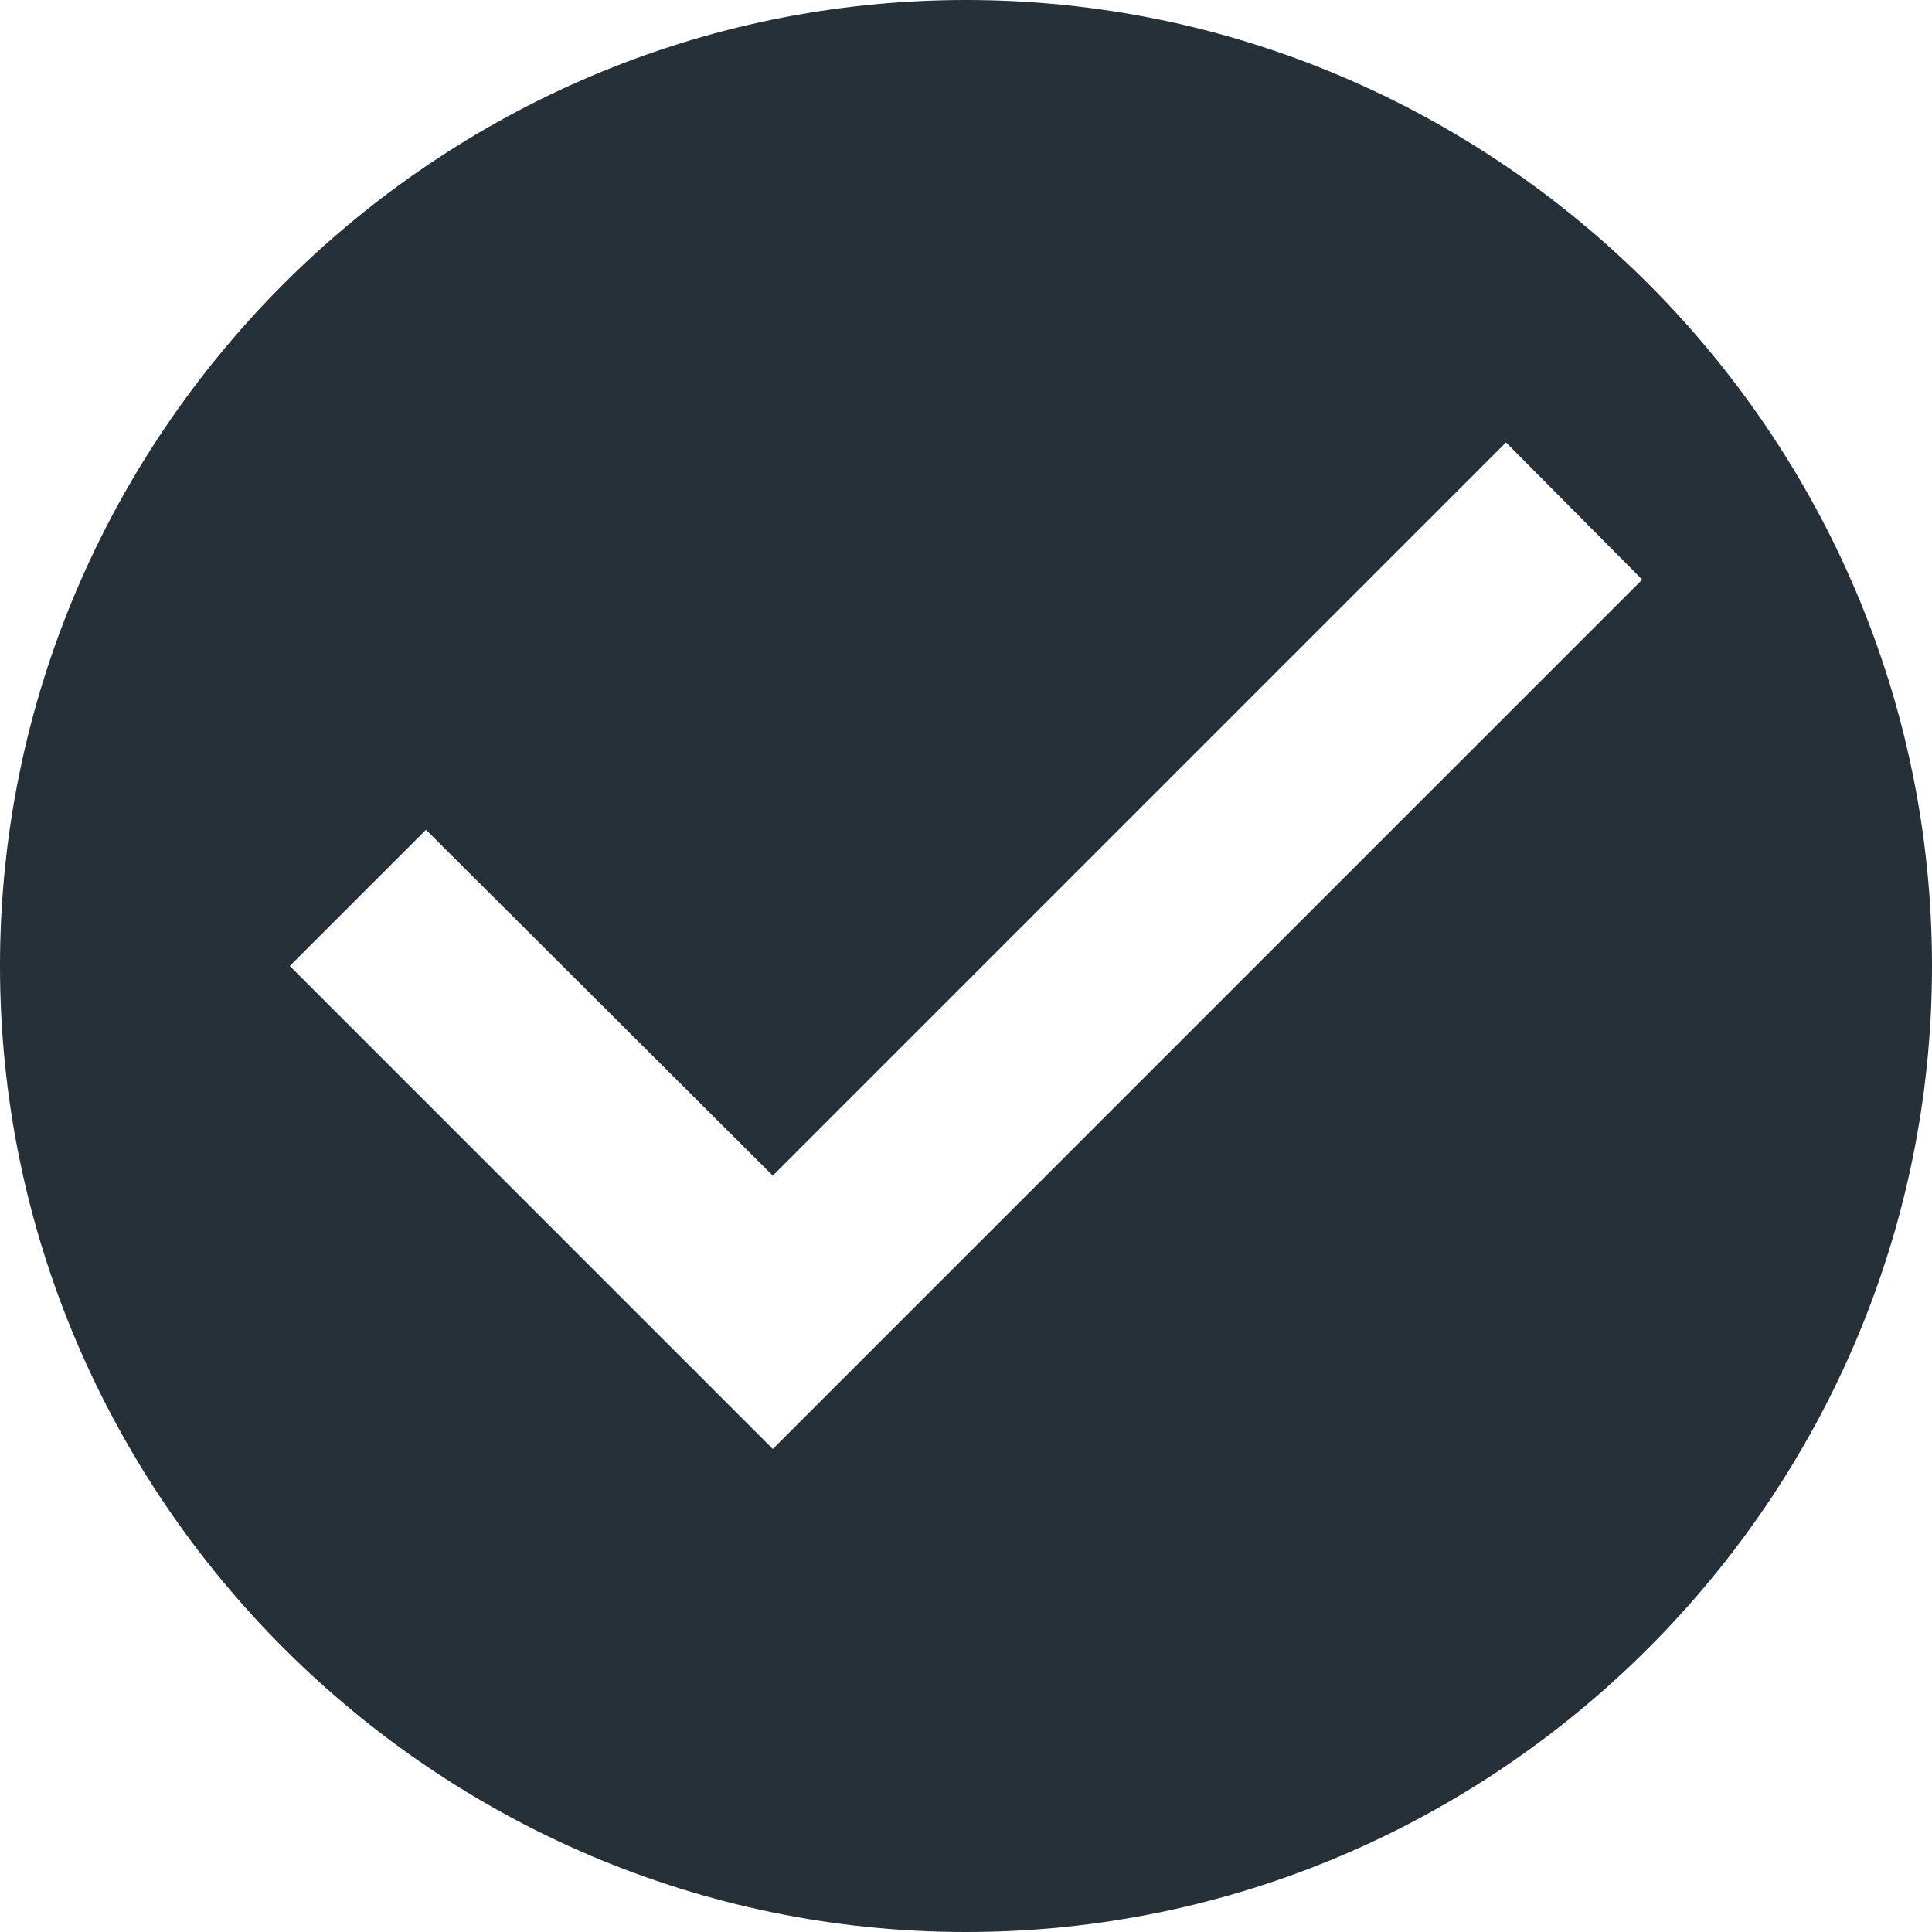
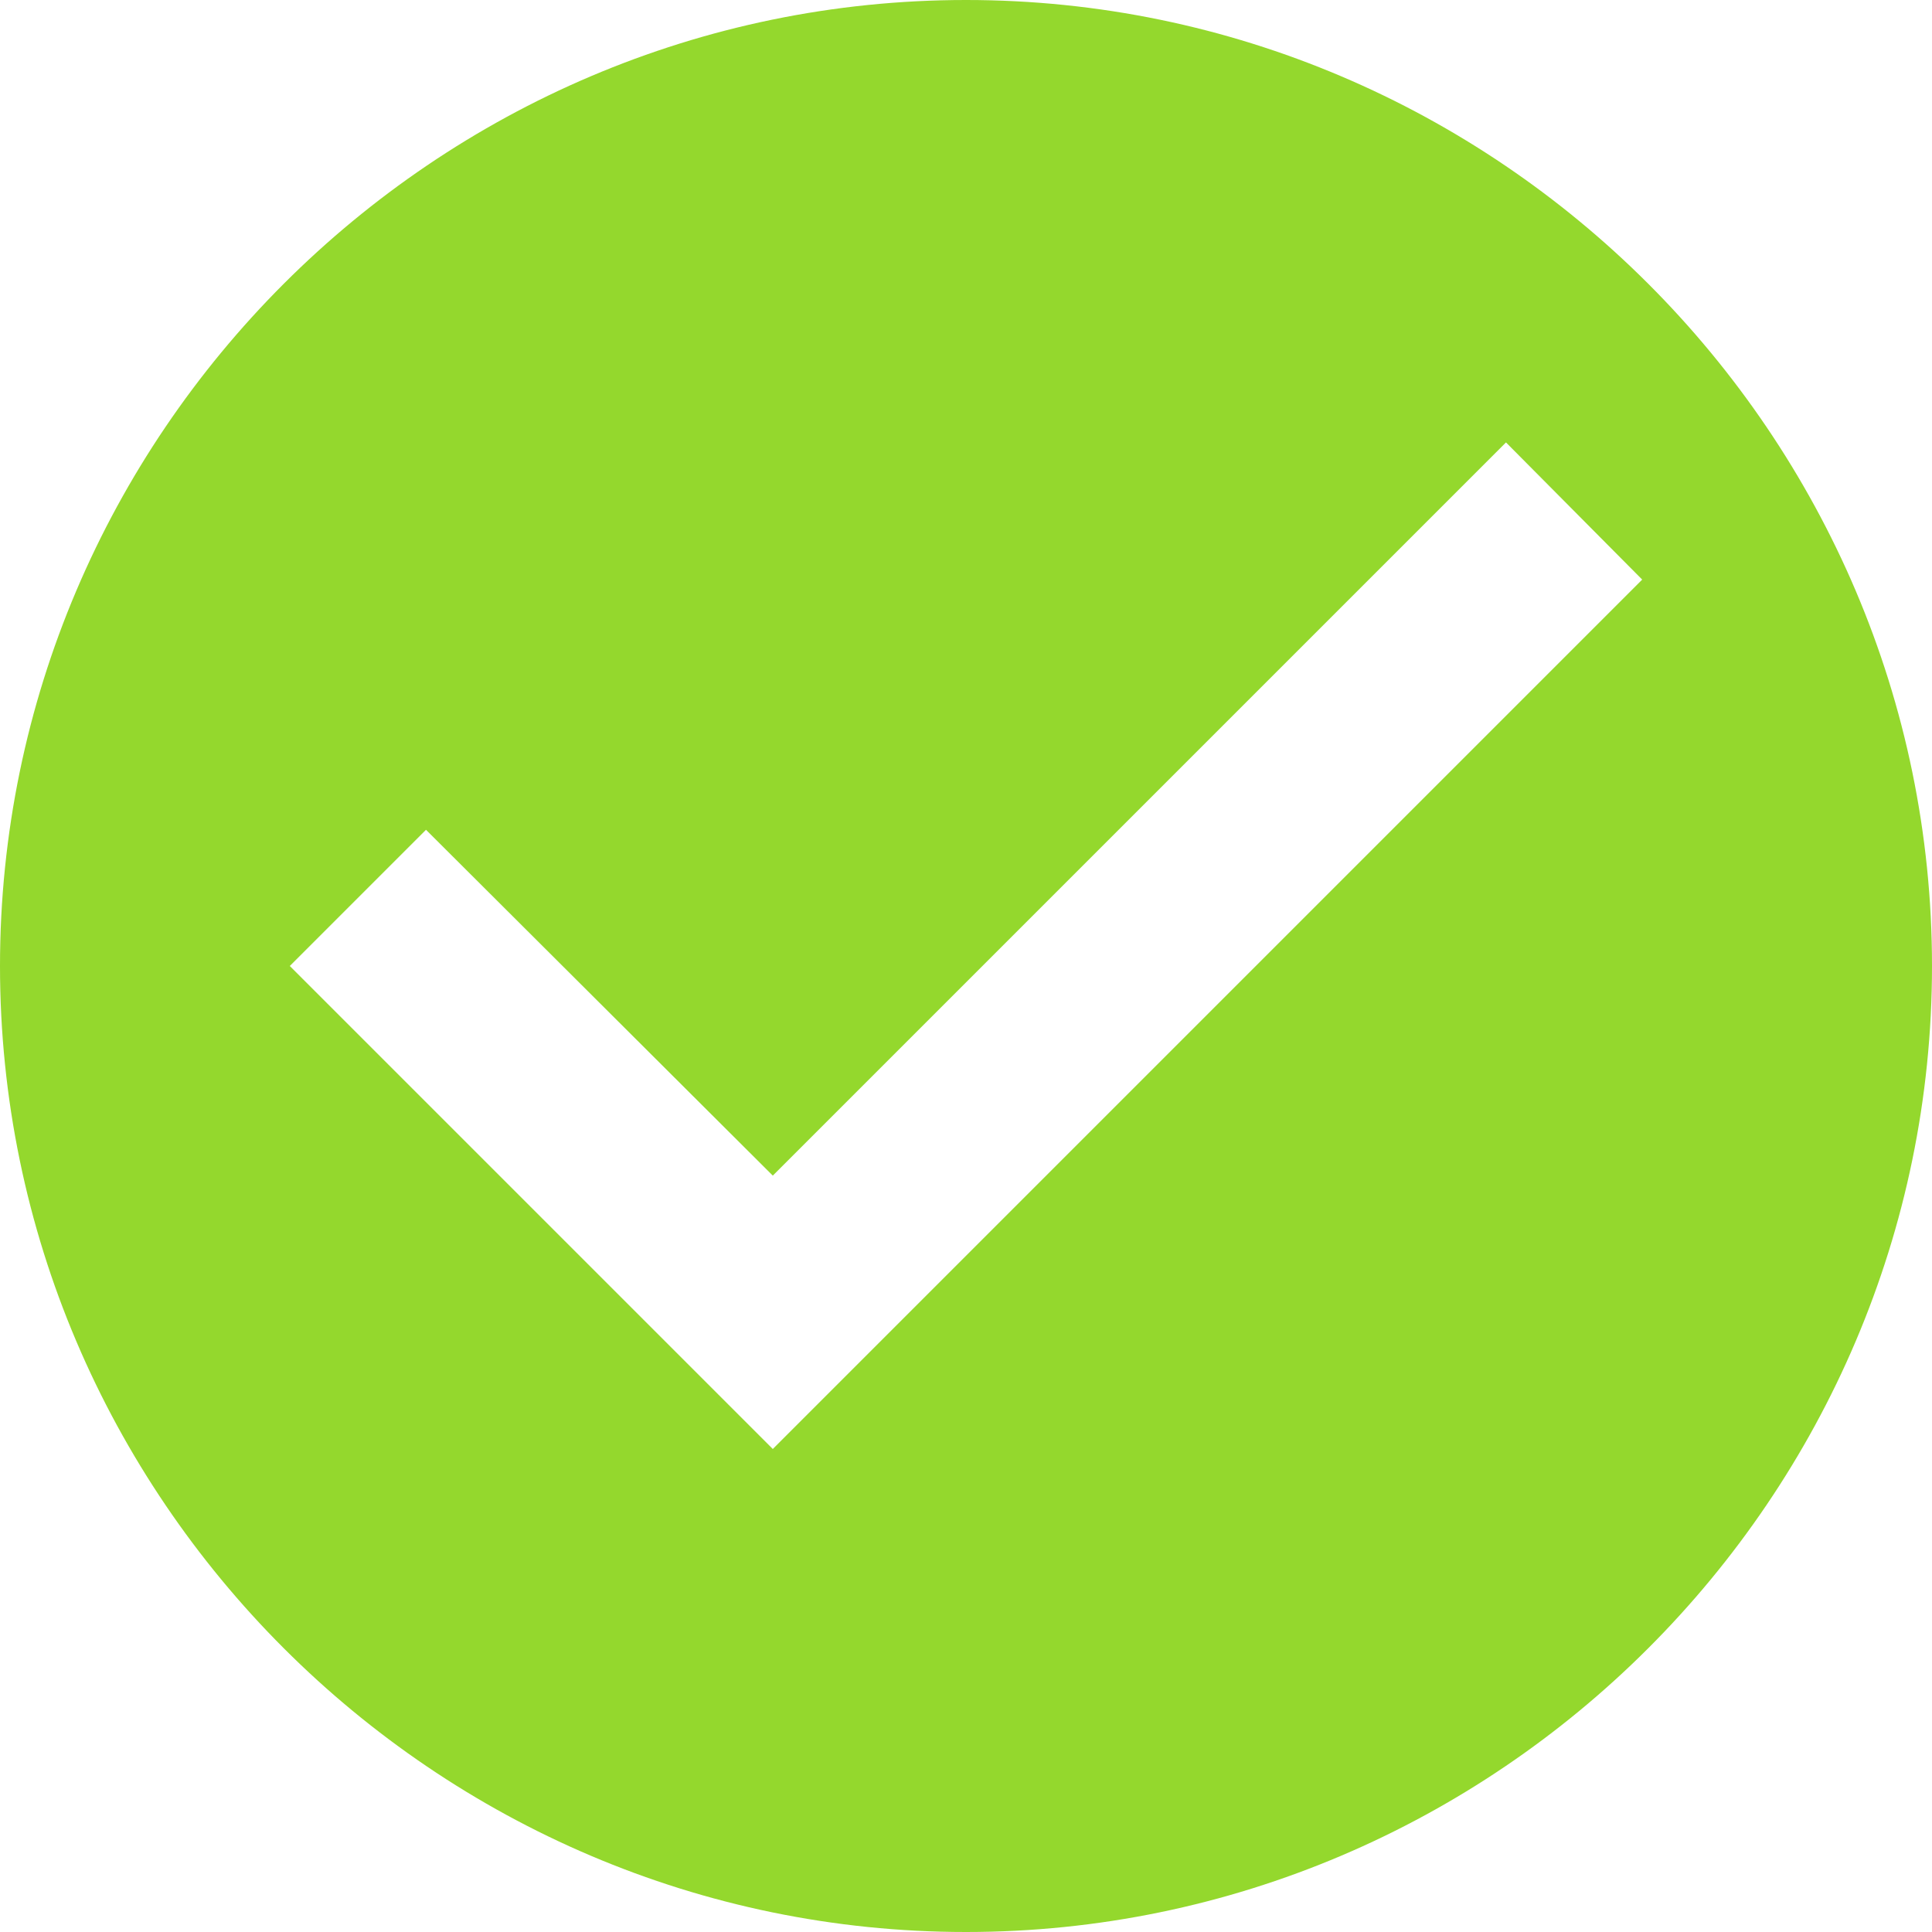
- <svg xmlns="http://www.w3.org/2000/svg" width="20" height="20" viewBox="0 0 20 20" fill="none">
-   <path d="M10 0C4.5 0 0 4.5 0 10C0 15.5 4.5 20 10 20C15.5 20 20 15.5 20 10C20 4.5 15.5 0 10 0ZM8 15L3 10L4.41 8.59L8 12.17L15.59 4.58L17 6L8 15Z" fill="#253039" />
+ <svg xmlns="http://www.w3.org/2000/svg" width="40" height="40" viewBox="0 0 40 40" fill="none">
+   <path d="M20 0C9 0 0 9 0 20C0 31 9 40 20 40C31 40 40 31 40 20C40 9 31 0 20 0ZM16 30L6 20L8.82 17.18L16 24.34L31.18 9.16L34 12L16 30Z" fill="#94D82D" />
</svg>
